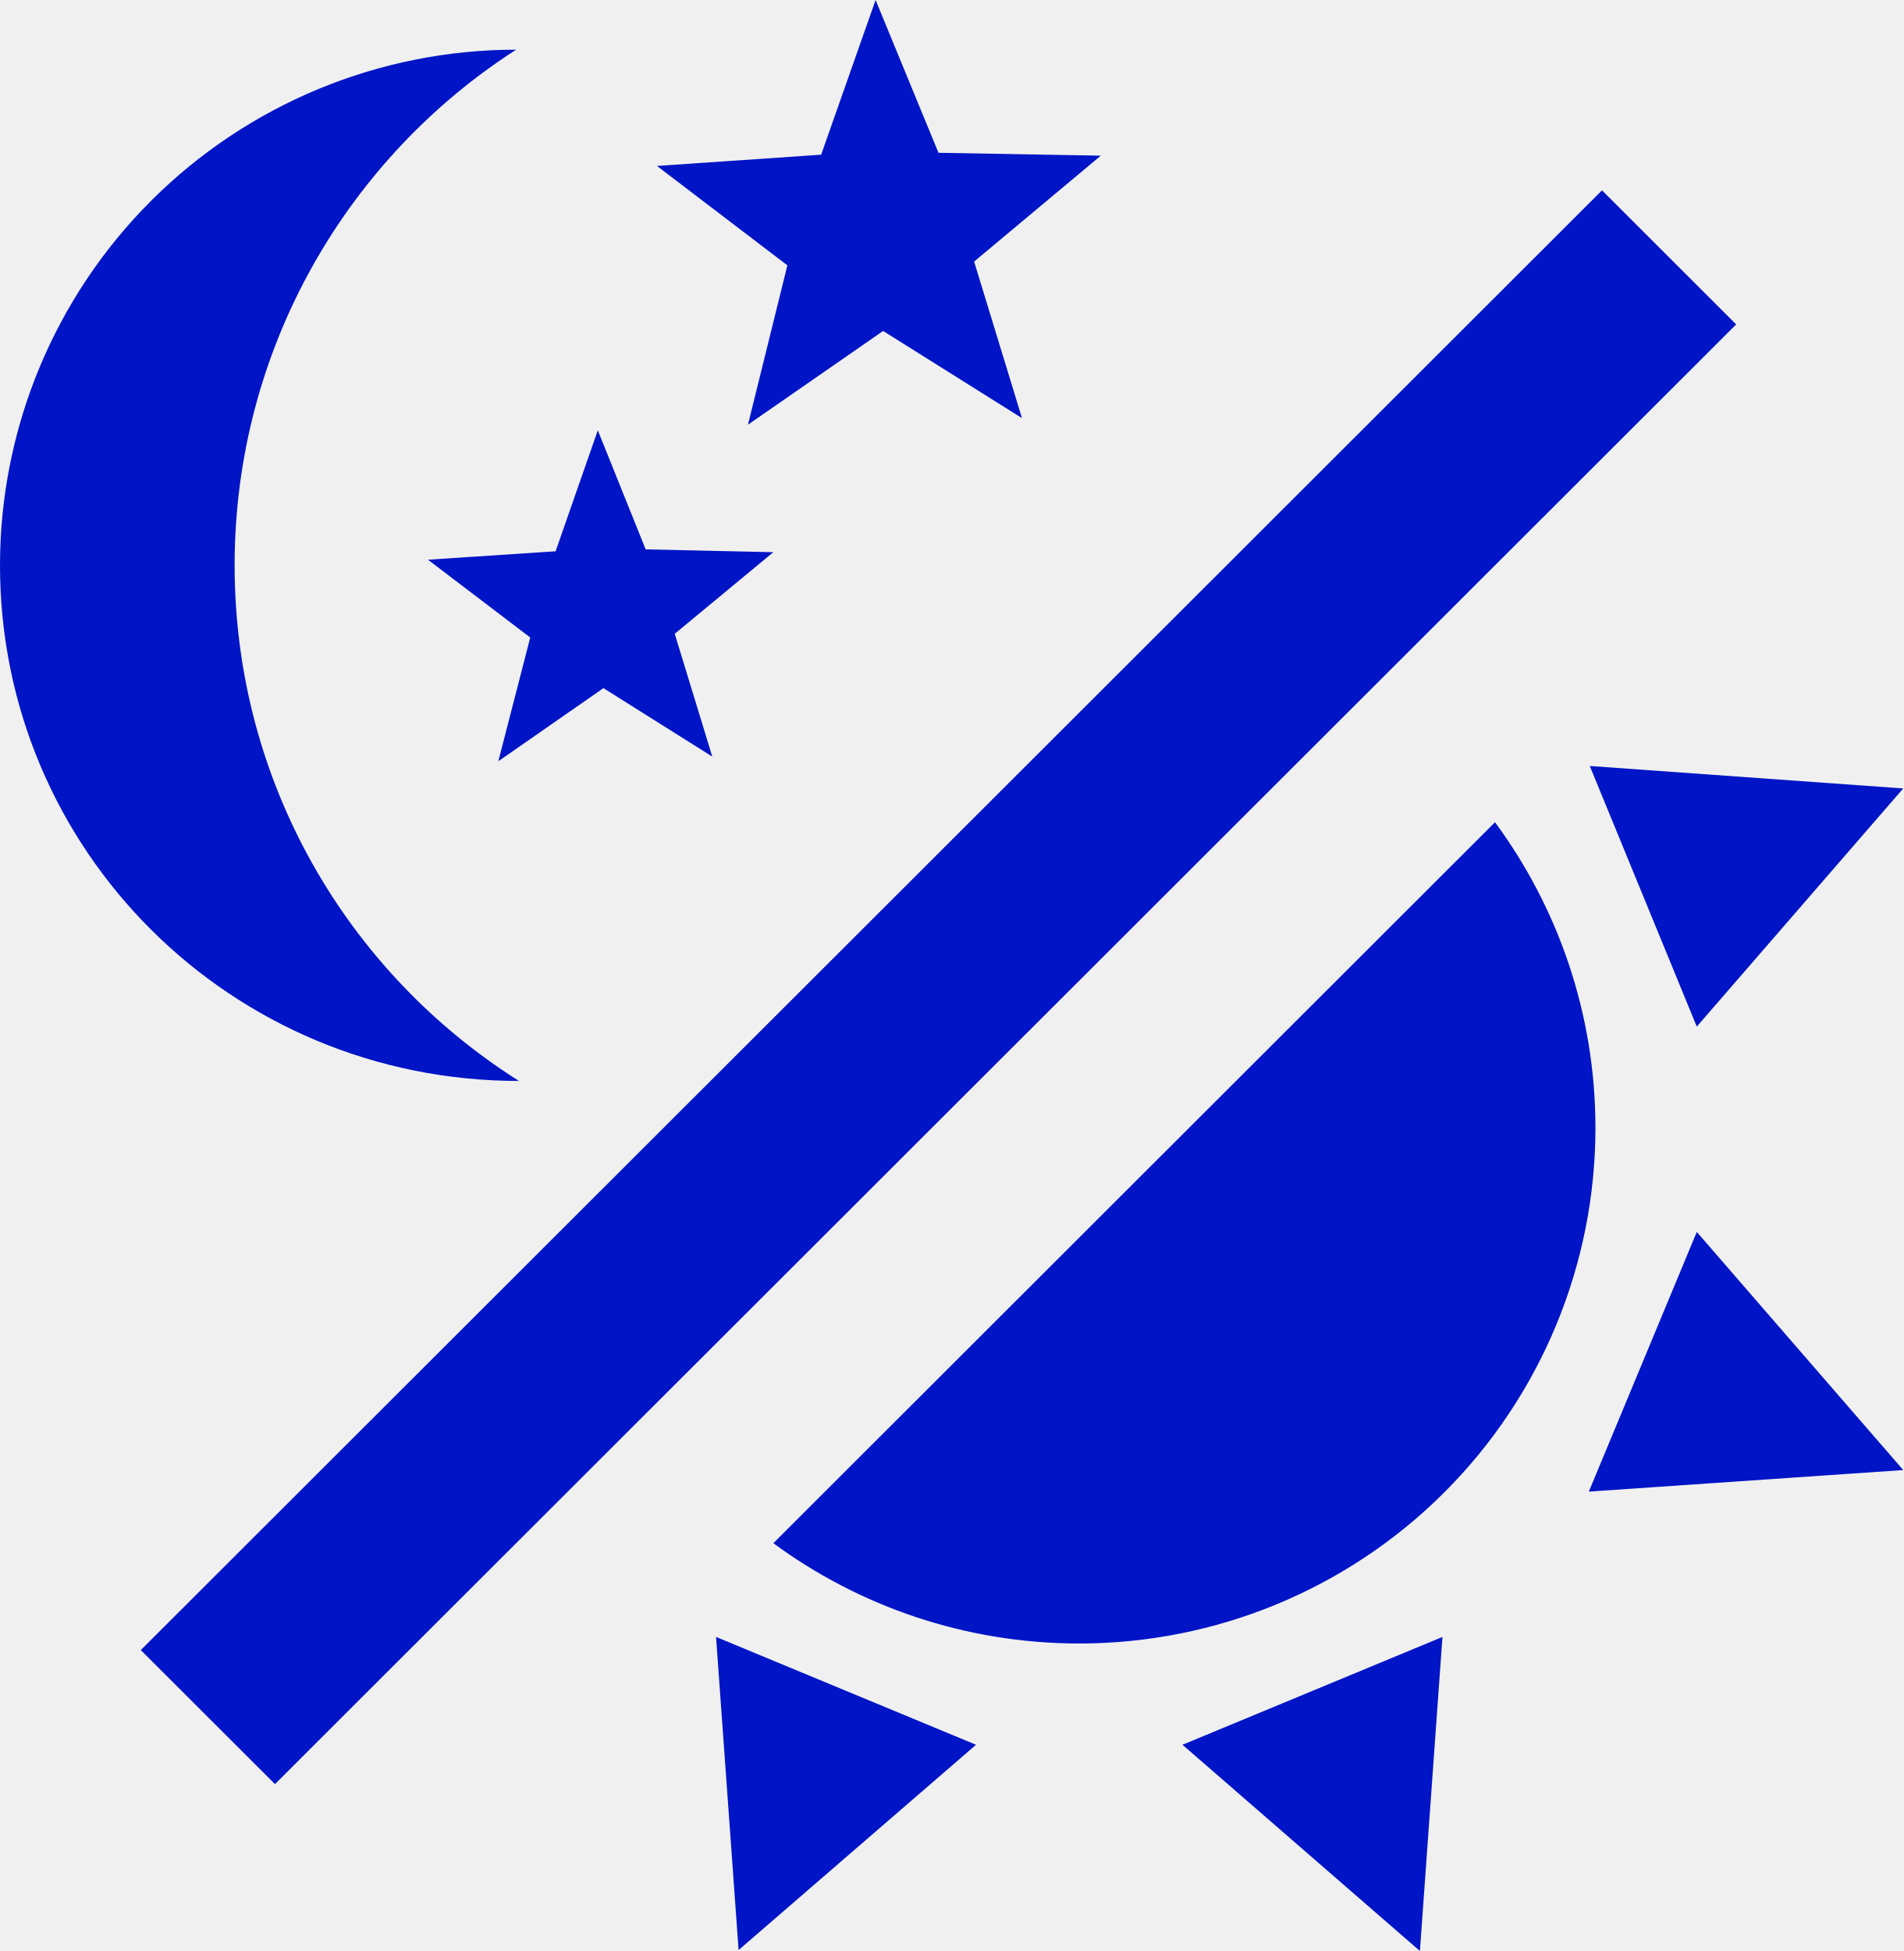
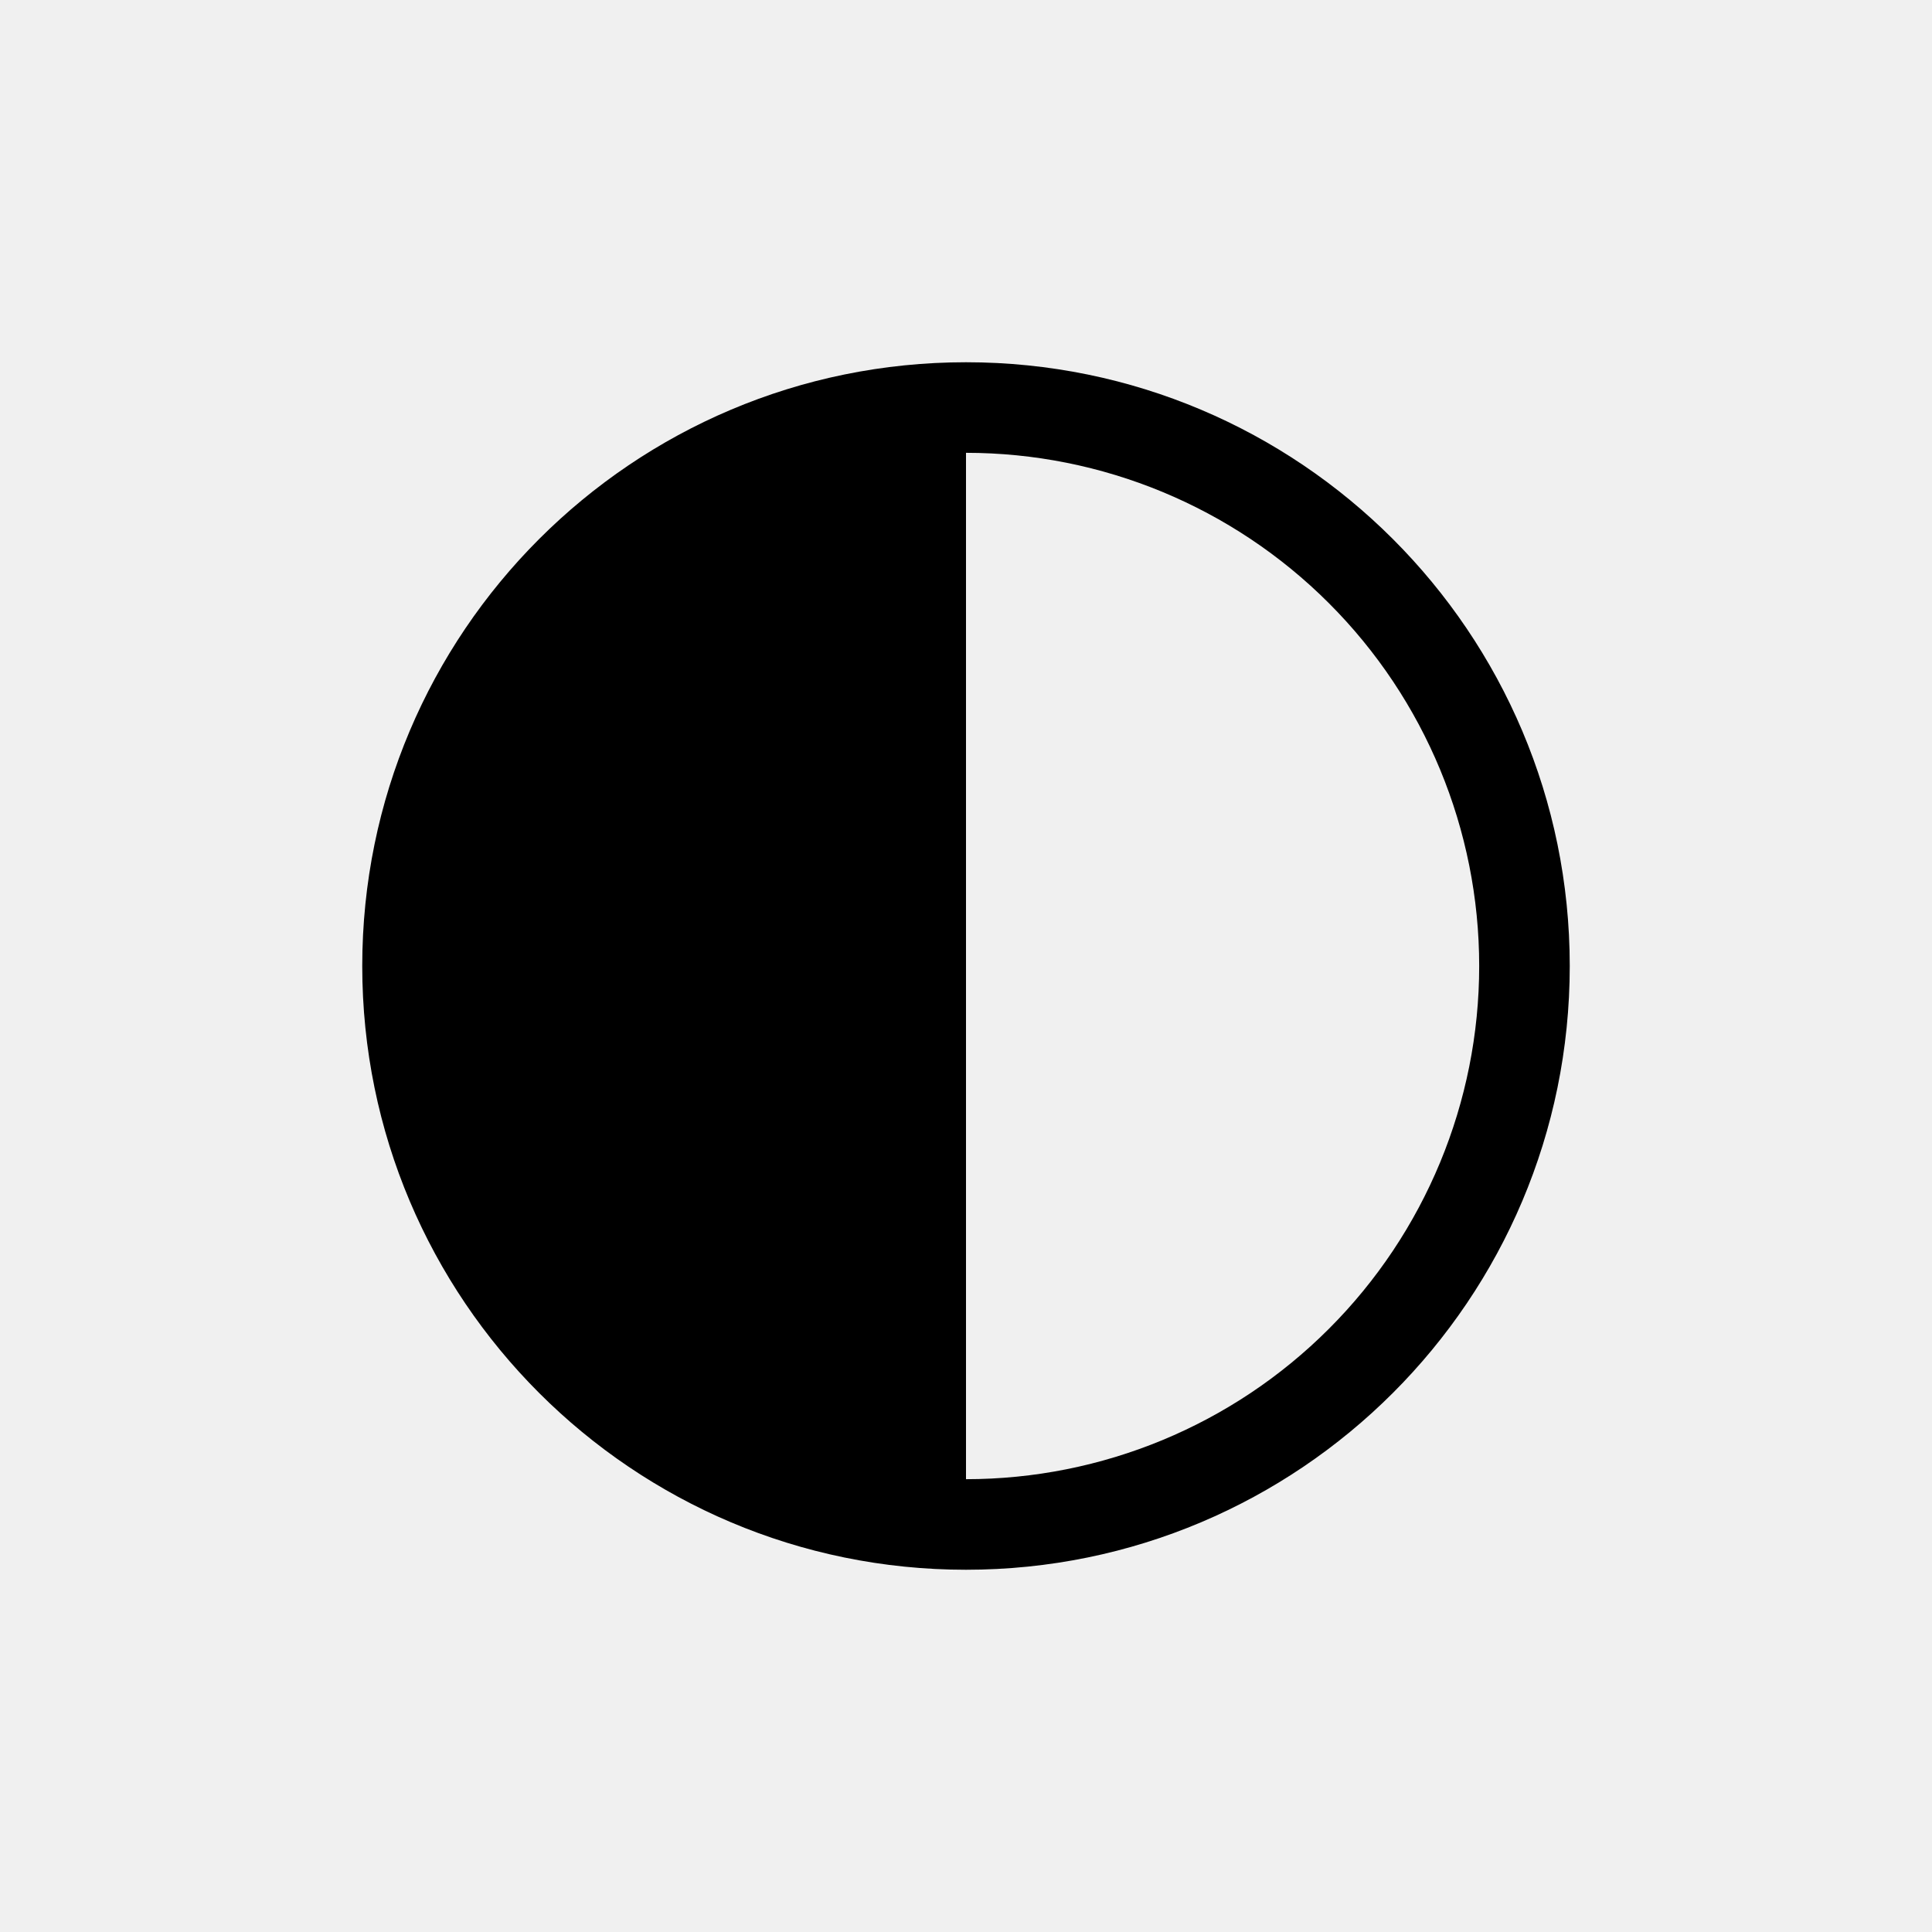
- <svg xmlns="http://www.w3.org/2000/svg" width="40" height="41" viewBox="0 0 40 41" fill="none">
-   <g clip-path="url(#clip0_2_11)">
-     <path d="M10.848 1.044C7.318 3.31 4.931 7.309 4.931 11.88C4.931 16.451 7.318 20.451 10.907 22.716C4.852 22.716 0 17.87 0 11.88C0 9.006 1.143 6.25 3.177 4.218C5.212 2.186 7.971 1.044 10.848 1.044Z" fill="#0115C6" />
-     <path d="M14.97 15.9L12.682 14.461L10.473 15.998L11.144 13.397L8.994 11.762L11.677 11.585L12.564 9.043L13.57 11.545L16.253 11.604L14.181 13.319L14.97 15.9Z" fill="#0115C6" />
-     <path d="M21.479 8.787L18.56 6.955L15.72 8.925L16.548 5.576L13.807 3.487L17.258 3.251L18.402 0L19.724 3.211L23.136 3.271L20.473 5.497L21.479 8.787Z" fill="#0115C6" />
-     <path d="M33.669 4L36.489 6.817L5.779 37.493L2.959 34.676L33.669 4Z" fill="#0115C6" />
-     <path d="M33.531 23.702C33.531 26.576 32.388 29.332 30.353 31.364C28.319 33.396 25.559 34.538 22.682 34.538C20.276 34.538 18.047 33.75 16.253 32.43L31.42 17.279C32.742 19.072 33.531 21.298 33.531 23.702Z" fill="#0115C6" />
-     <path d="M33.392 31.346L35.661 25.889L40 30.893L33.392 31.346Z" fill="#0115C6" />
-     <path d="M35.661 21.574L33.412 16.097L40 16.569L35.661 21.574Z" fill="#0115C6" />
-     <path d="M24.852 36.666L30.316 34.4L29.842 41L24.852 36.666Z" fill="#0115C6" />
-     <path d="M15.049 34.4L20.513 36.666L15.523 40.98L15.049 34.4Z" fill="#0115C6" />
-   </g>
-   <defs>
-     <clipPath id="clip0_2_11">
-       <rect width="40" height="41" fill="white" />
-     </clipPath>
-   </defs>
+ <svg xmlns="http://www.w3.org/2000/svg" width="32" height="32" viewBox="0 0 32 32">
+   <path d="M16 26C21.523 26 26 21.523 26 16C26 10.477 21.523 6 16 6C10.477 6 6 10.477 6 16C6 21.523 10.477 26 16 26ZM16 24.5V7.5C18.254 7.5 20.416 8.396 22.01 9.99C23.605 11.584 24.5 13.746 24.5 16C24.5 18.254 23.605 20.416 22.01 22.01C20.416 23.605 18.254 24.5 16 24.5Z" fill="currentColor" />
</svg>
